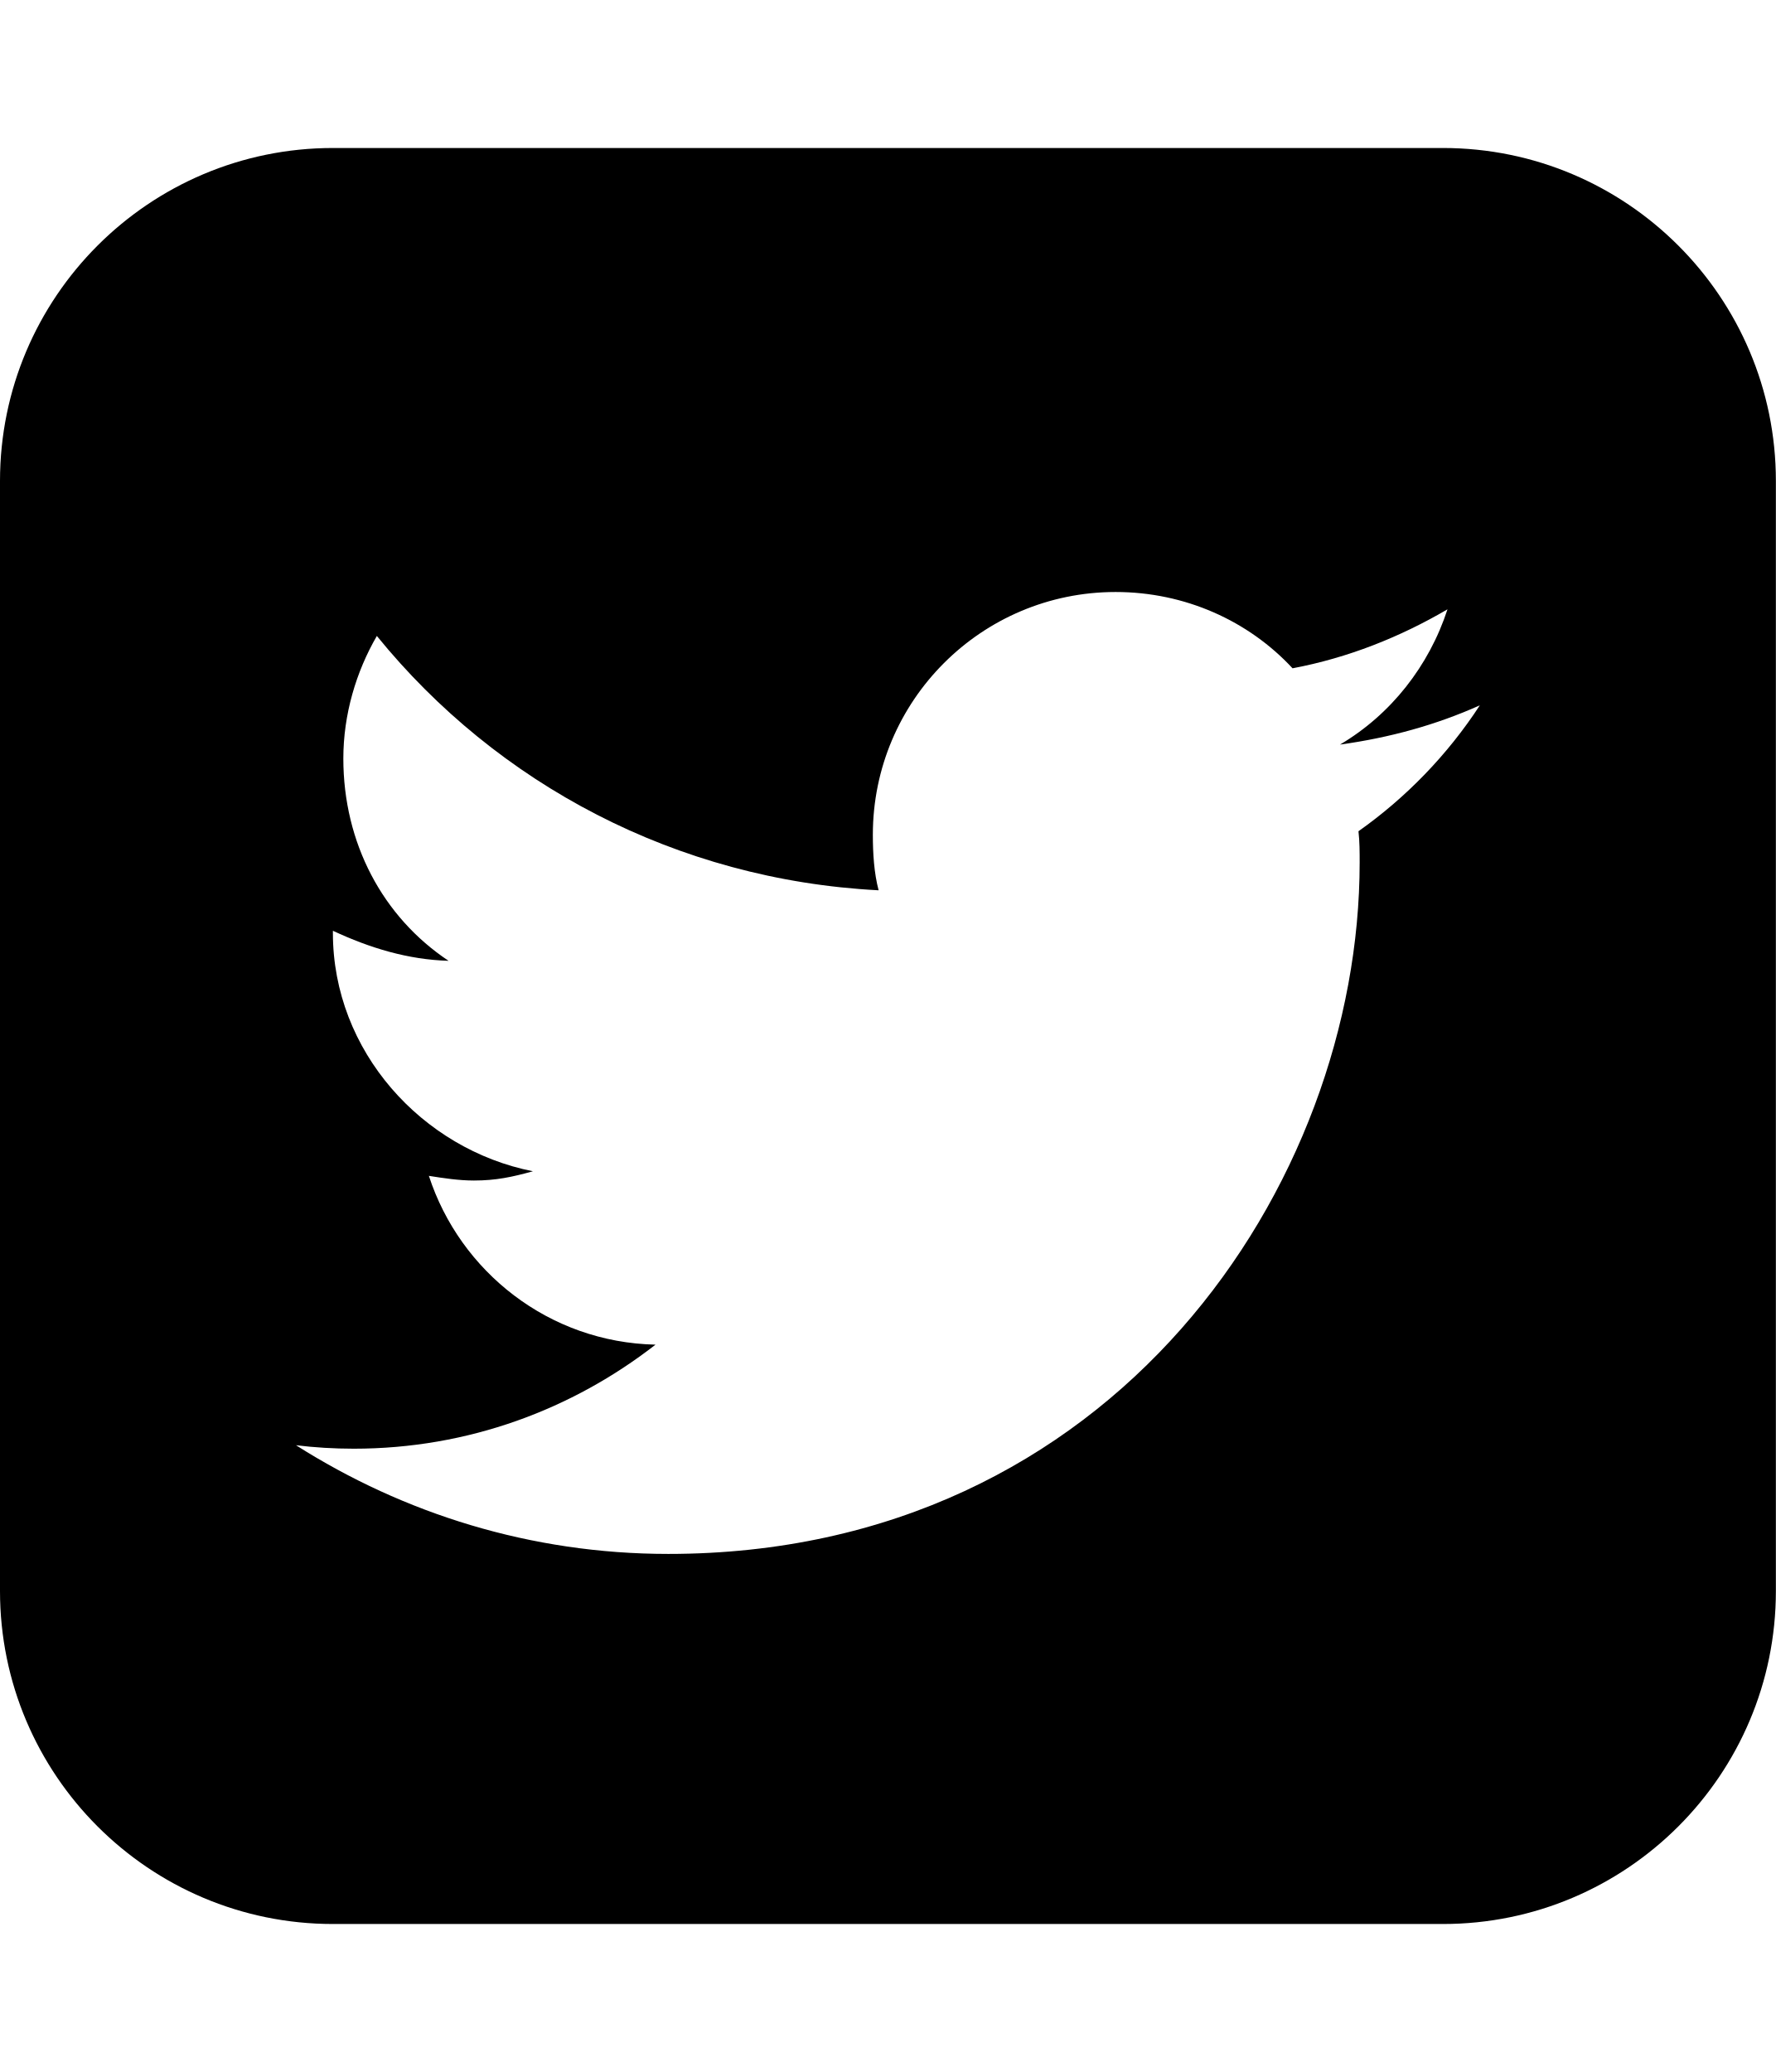
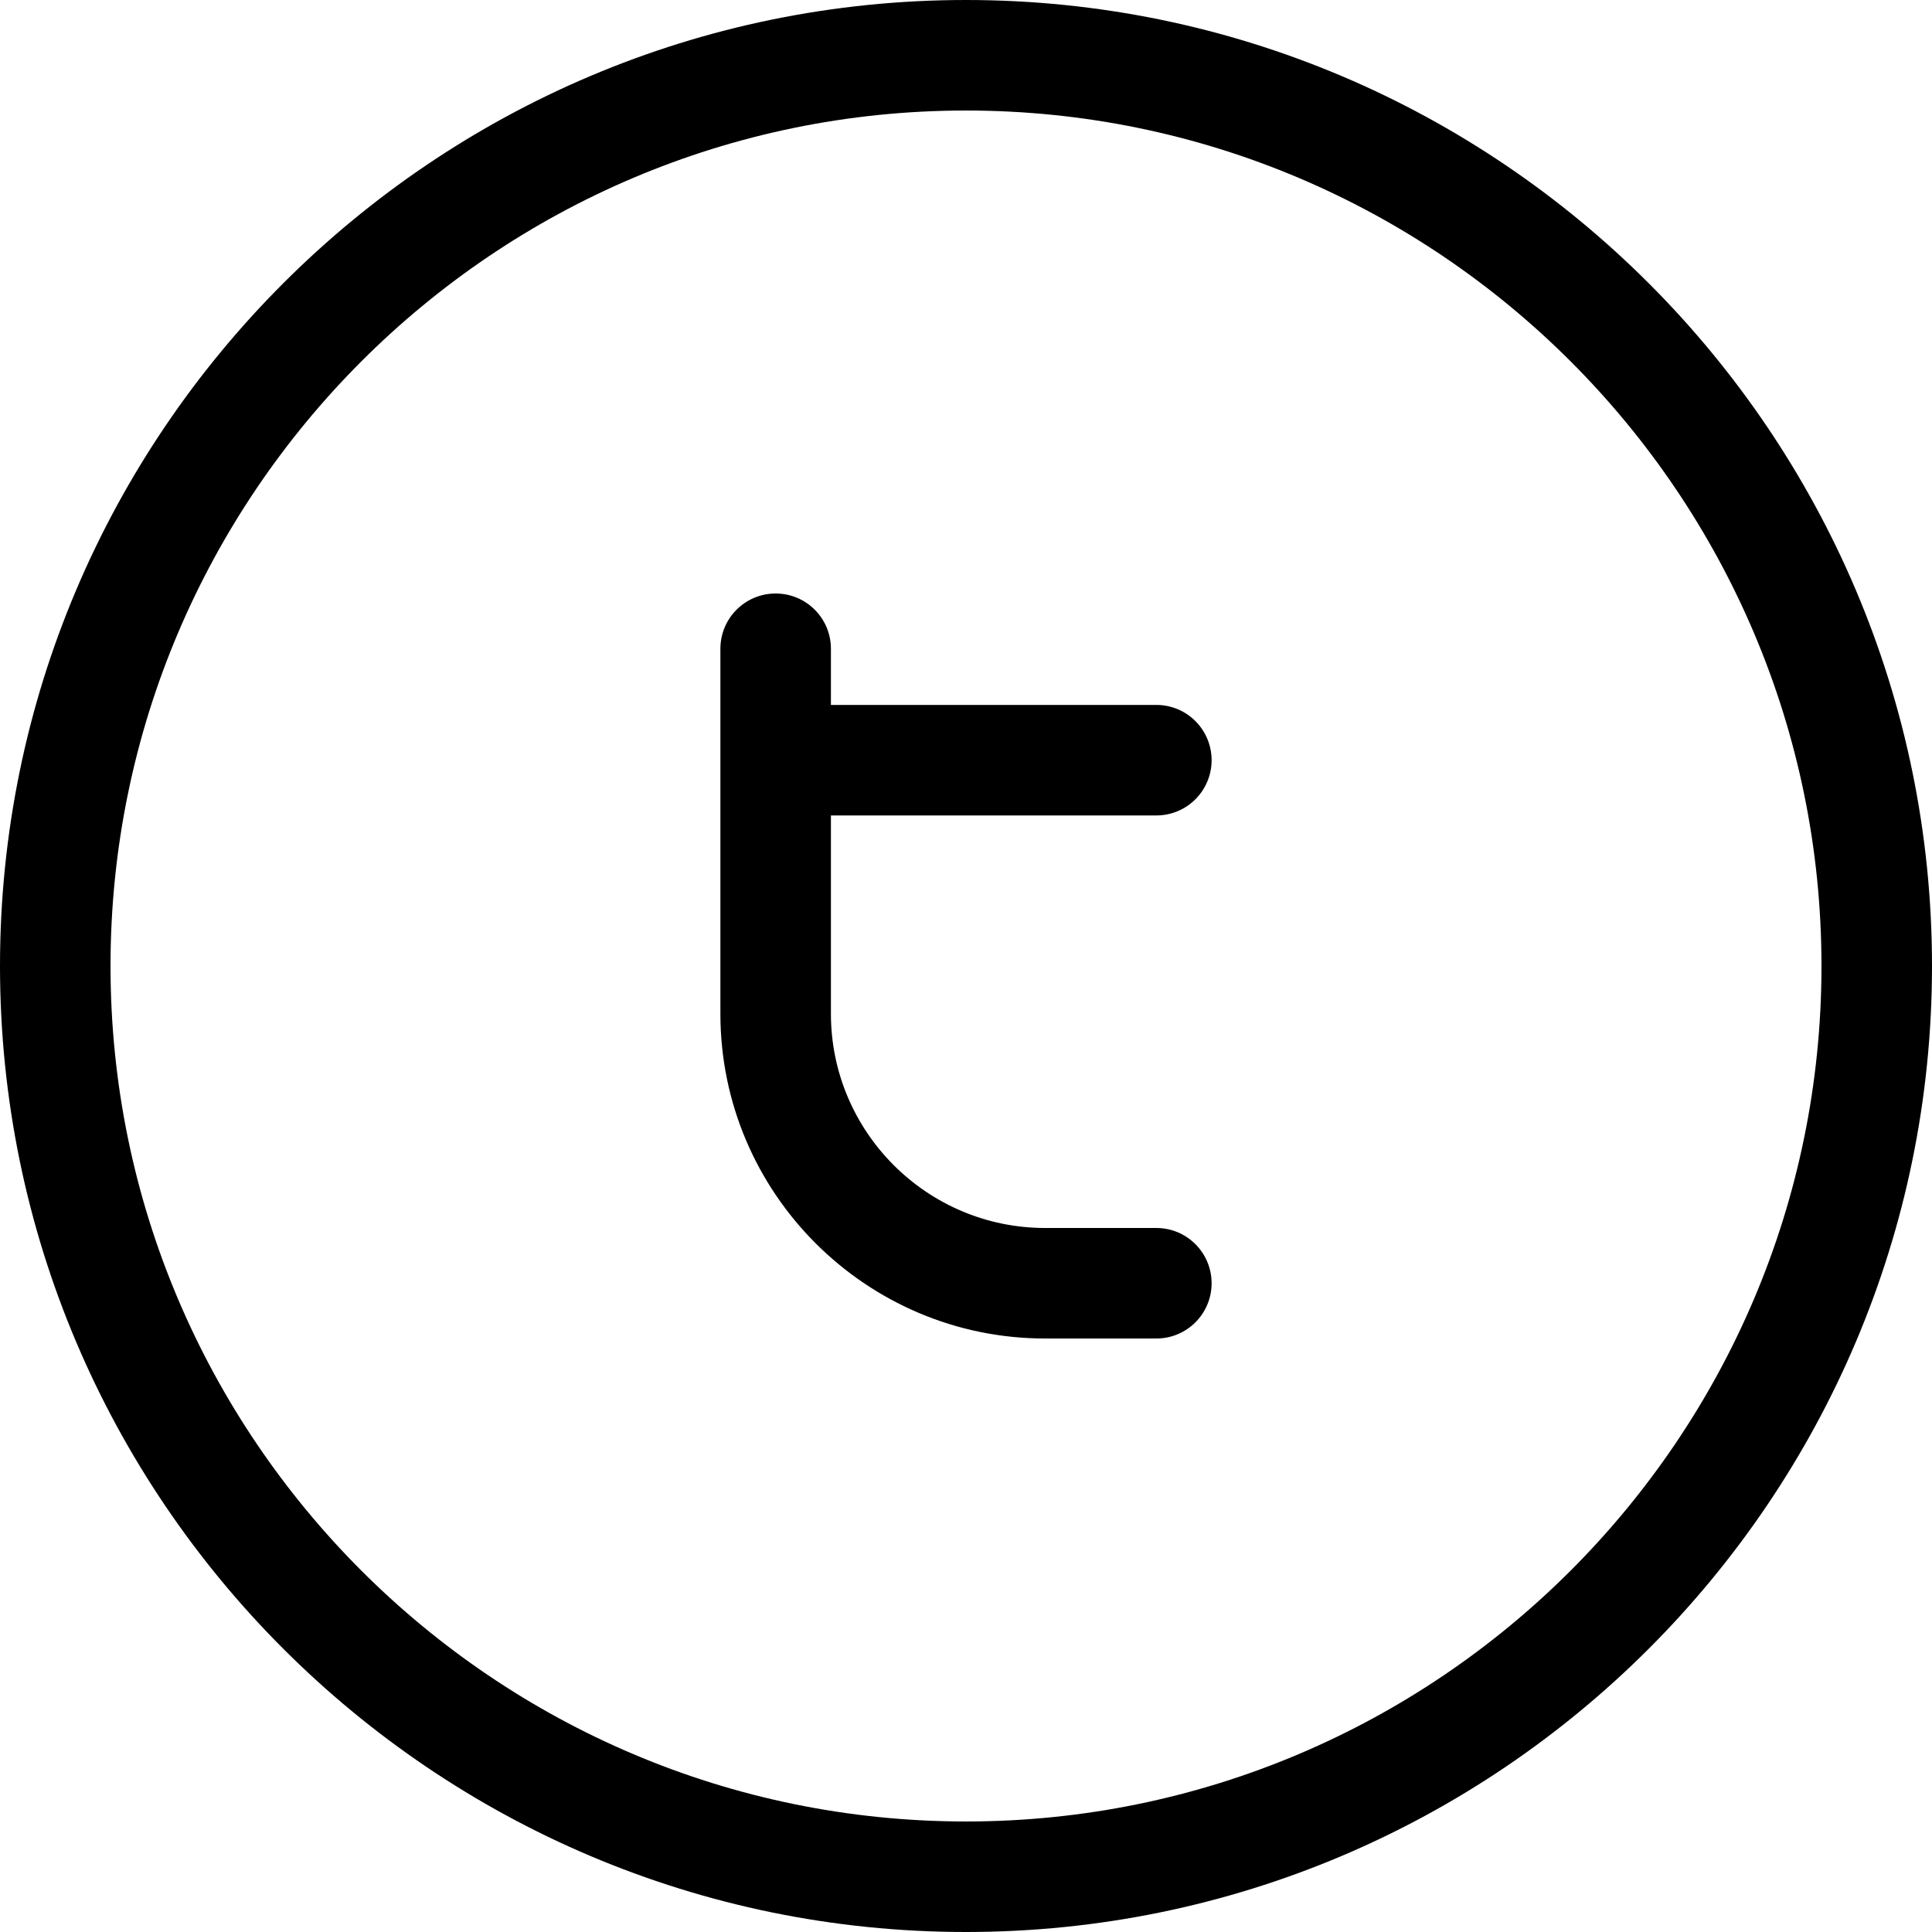
- <svg xmlns="http://www.w3.org/2000/svg" version="1.1" width="24" height="28" viewBox="0 0 24 28">
-   <path d="M20 9.531c-0.594 0.266-1.219 0.438-1.891 0.531 0.688-0.406 1.203-1.062 1.453-1.828-0.641 0.375-1.344 0.656-2.094 0.797-0.594-0.641-1.453-1.031-2.391-1.031-1.813 0-3.281 1.469-3.281 3.281 0 0.25 0.016 0.516 0.078 0.75-2.734-0.141-5.156-1.437-6.781-3.437-0.281 0.484-0.453 1.062-0.453 1.656 0 1.141 0.531 2.141 1.422 2.734-0.547-0.016-1.062-0.172-1.563-0.406v0.031c0 1.594 1.203 2.922 2.703 3.219-0.281 0.078-0.5 0.125-0.797 0.125-0.203 0-0.406-0.031-0.609-0.063 0.422 1.297 1.625 2.25 3.063 2.281-1.125 0.875-2.531 1.406-4.078 1.406-0.266 0-0.531-0.016-0.781-0.047 1.453 0.922 3.172 1.469 5.031 1.469 6.031 0 9.344-5 9.344-9.344 0-0.141 0-0.281-0.016-0.422 0.641-0.453 1.203-1.031 1.641-1.703zM24 6.5v15c0 2.484-2.016 4.5-4.5 4.5h-15c-2.484 0-4.5-2.016-4.5-4.5v-15c0-2.484 2.016-4.5 4.5-4.5h15c2.484 0 4.5 2.016 4.5 4.5z" />
+ <svg xmlns="http://www.w3.org/2000/svg" version="1.1" id="Capa_1" x="0px" y="0px" viewBox="0 0 314.652 314.652" style="enable-background:new 0 0 314.652 314.652;" xml:space="preserve">
+   <g>
+     <path d="M157.326,0C70.576,0,0,70.576,0,157.326s70.576,157.326,157.326,157.326s157.326-70.576,157.326-157.326   S244.076,0,157.326,0z M157.326,296.652C80.502,296.652,18,234.15,18,157.326S80.502,18,157.326,18s139.326,62.502,139.326,139.326   S234.15,296.652,157.326,296.652z" />
+     <path d="M188.326,132.806c4.971,0,9-4.029,9-9s-4.029-9-9-9h-53v-9.146c0-4.971-4.029-9-9-9s-9,4.029-9,9v59.448   c0,29.161,23.724,52.886,52.885,52.886h18.115c4.971,0,9-4.029,9-9s-4.029-9-9-9h-18.115c-19.235,0-34.885-15.649-34.885-34.886   v-32.302H188.326z" />
+   </g>
+   <g>
+ </g>
+   <g>
+ </g>
+   <g>
+ </g>
+   <g>
+ </g>
+   <g>
+ </g>
+   <g>
+ </g>
+   <g>
+ </g>
+   <g>
+ </g>
+   <g>
+ </g>
+   <g>
+ </g>
+   <g>
+ </g>
+   <g>
+ </g>
+   <g>
+ </g>
+   <g>
+ </g>
+   <g>
+ </g>
</svg>
